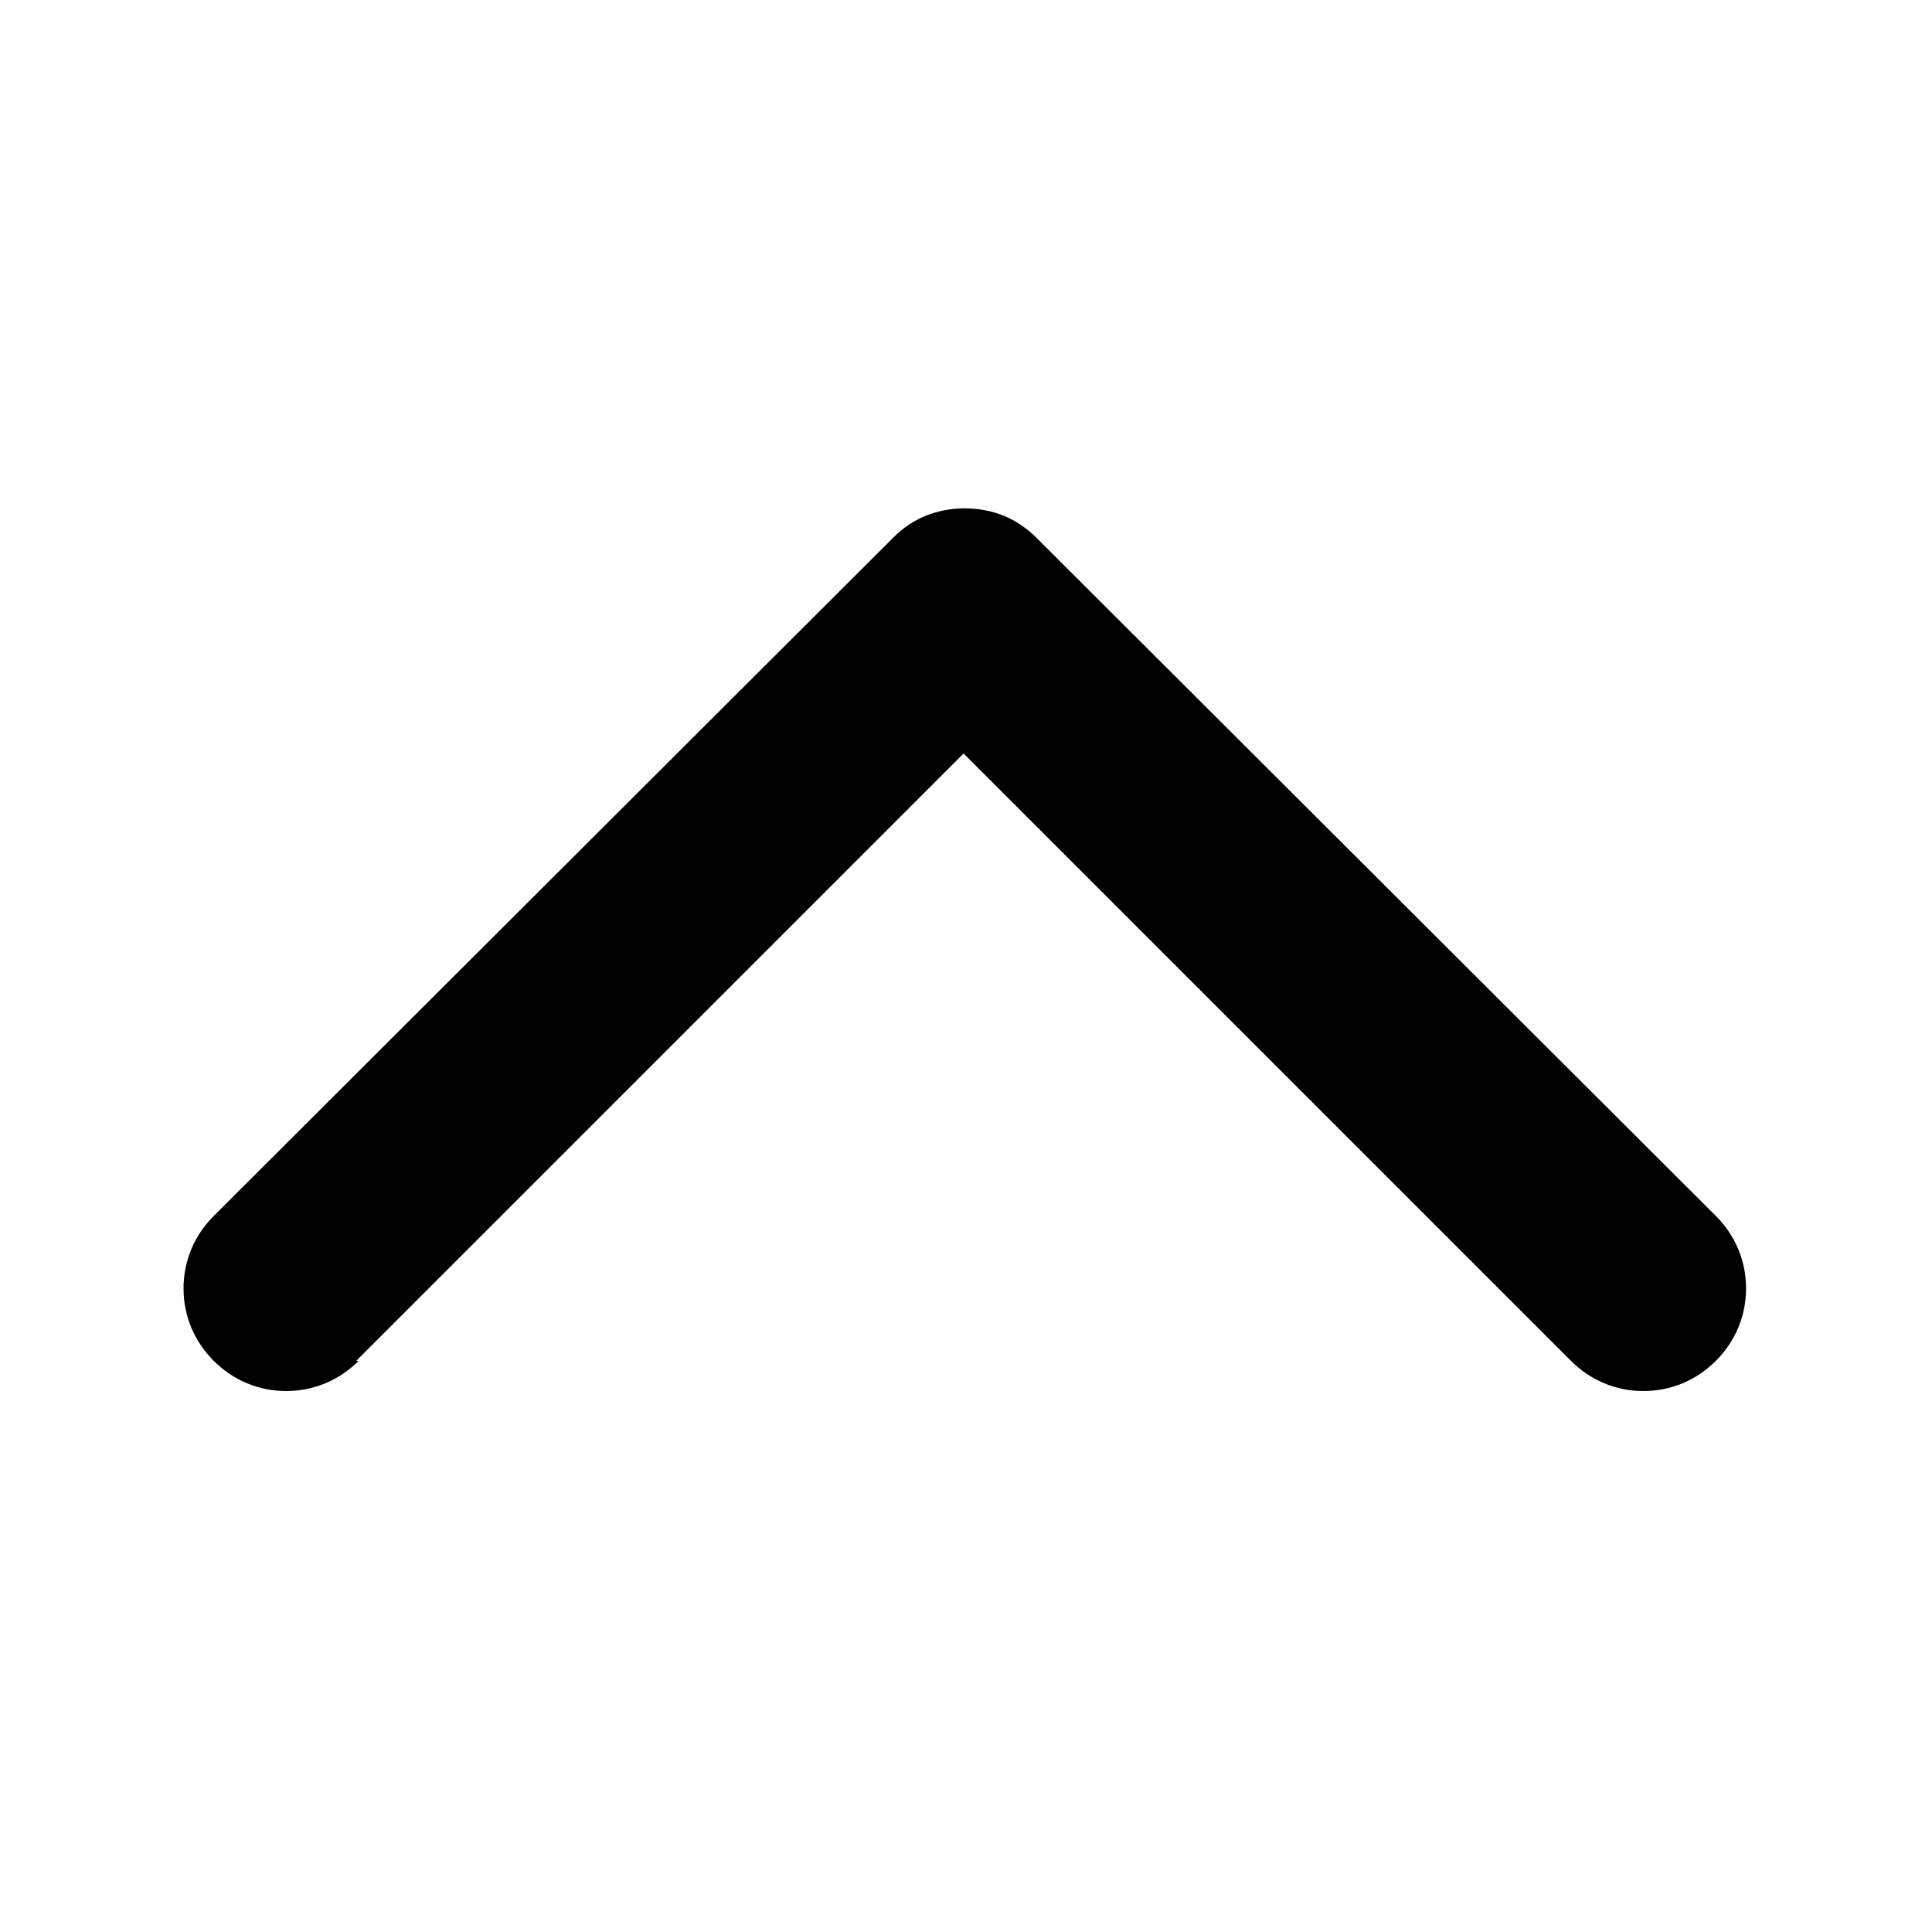
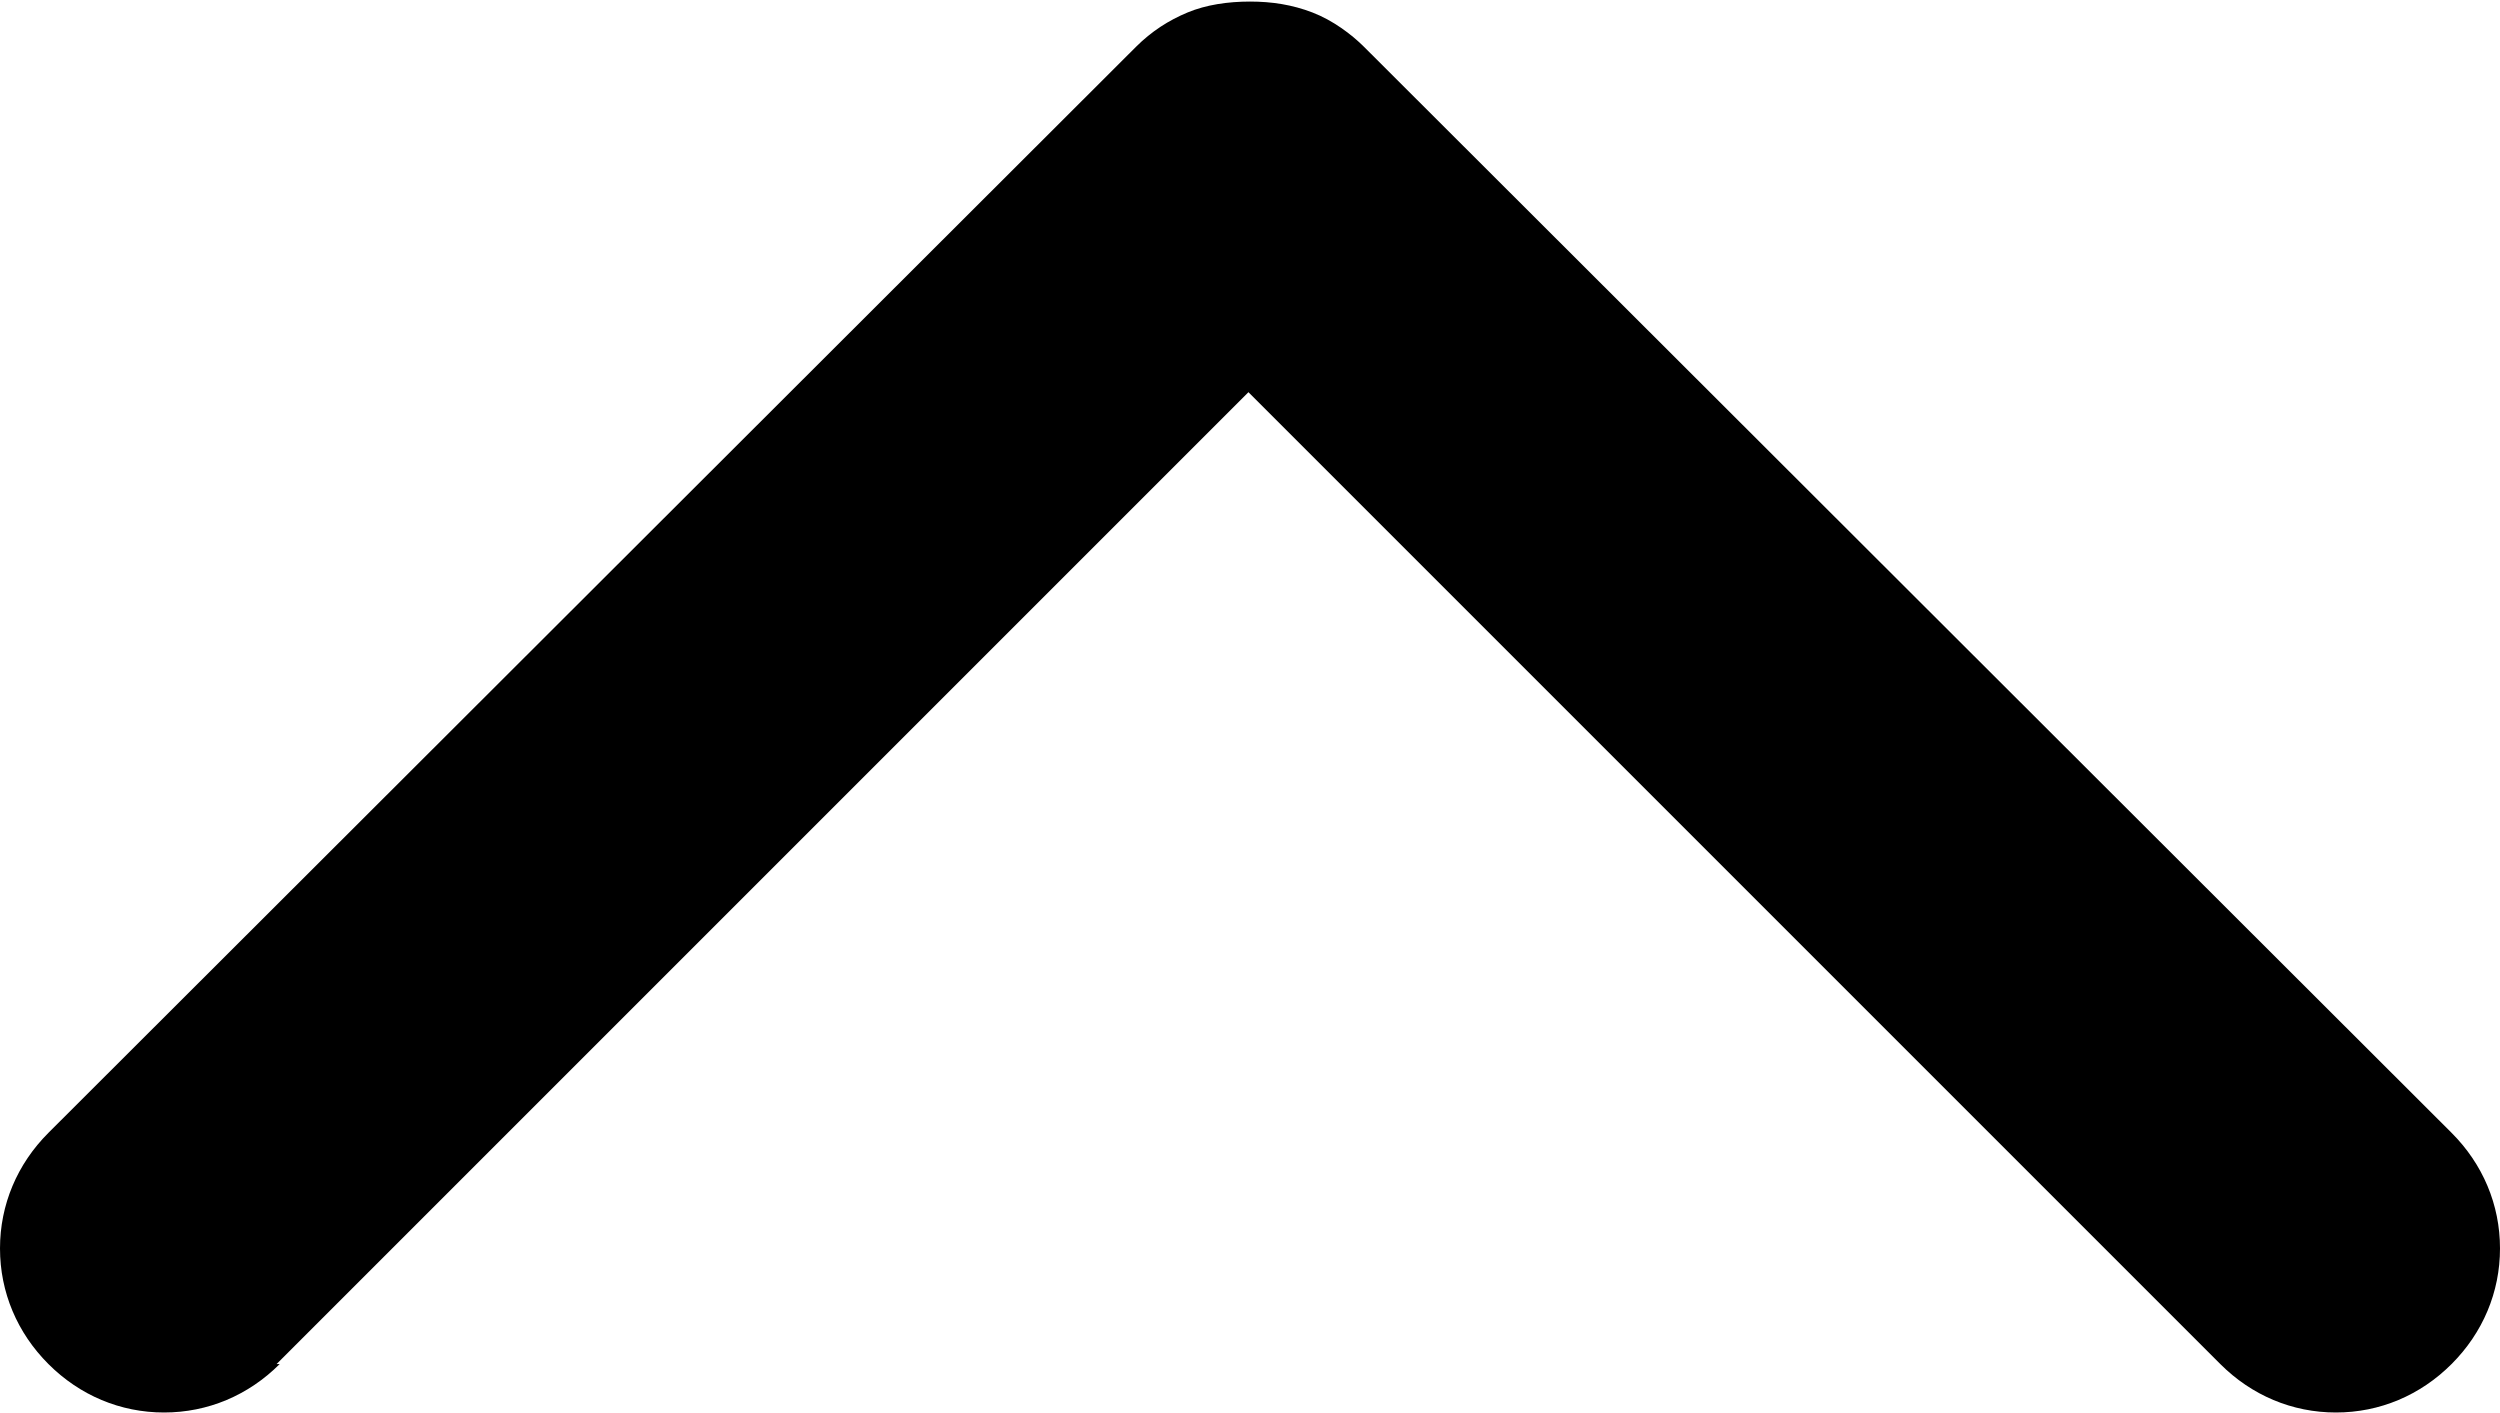
- <svg xmlns="http://www.w3.org/2000/svg" id="_圖層_1" data-name="圖層_1" version="1.1" viewBox="0 0 16 16">
-   <path d="M2.97,11.27c-.16.16-.37.25-.6.25s-.44-.09-.6-.25-.25-.37-.25-.6.09-.44.25-.6l5.63-5.62c.08-.08.17-.14.27-.18.1-.04.21-.06.32-.06s.22.02.32.06c.1.04.2.11.27.18l5.63,5.62c.16.16.25.37.25.6s-.09.44-.25.6c-.16.16-.37.25-.6.25s-.44-.09-.6-.25l-5.03-5.03-5.03,5.03Z" />
+ <svg xmlns="http://www.w3.org/2000/svg" id="_圖層_1" version="1.1" viewBox="0 0 16 9.04">
+   <path d="M1.79,8.73c-.2.2-.46.31-.74.31s-.54-.11-.74-.31-.31-.46-.31-.74.11-.54.31-.74L7.27.3c.1-.1.21-.17.33-.22s.26-.07.4-.07.27.02.4.07.25.14.33.22l6.96,6.95c.2.2.31.46.31.74s-.11.54-.31.74c-.2.2-.46.31-.74.31s-.54-.11-.74-.31L7.99,2.51,1.77,8.73h.02Z" />
</svg>
